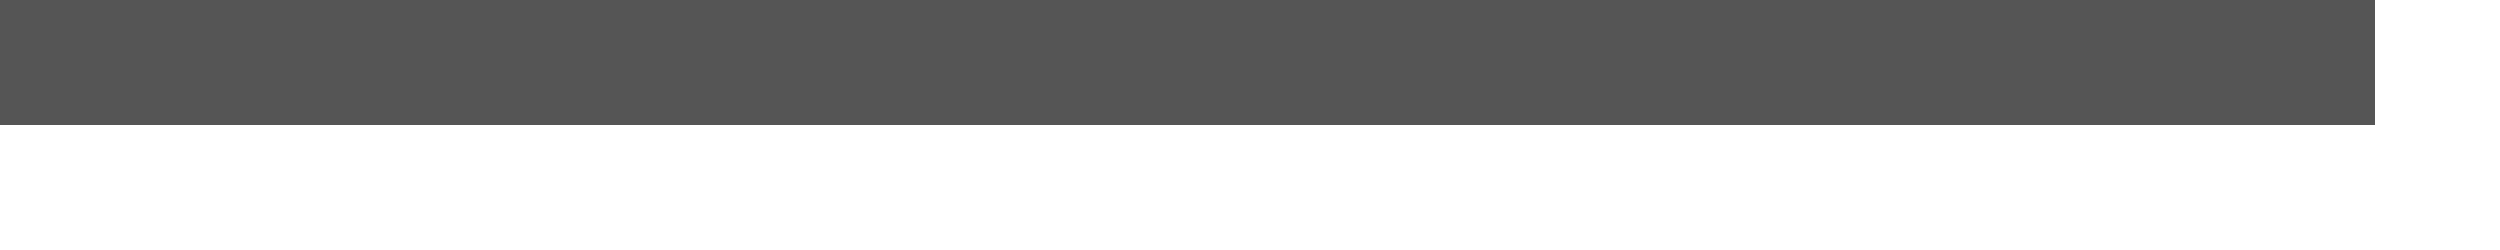
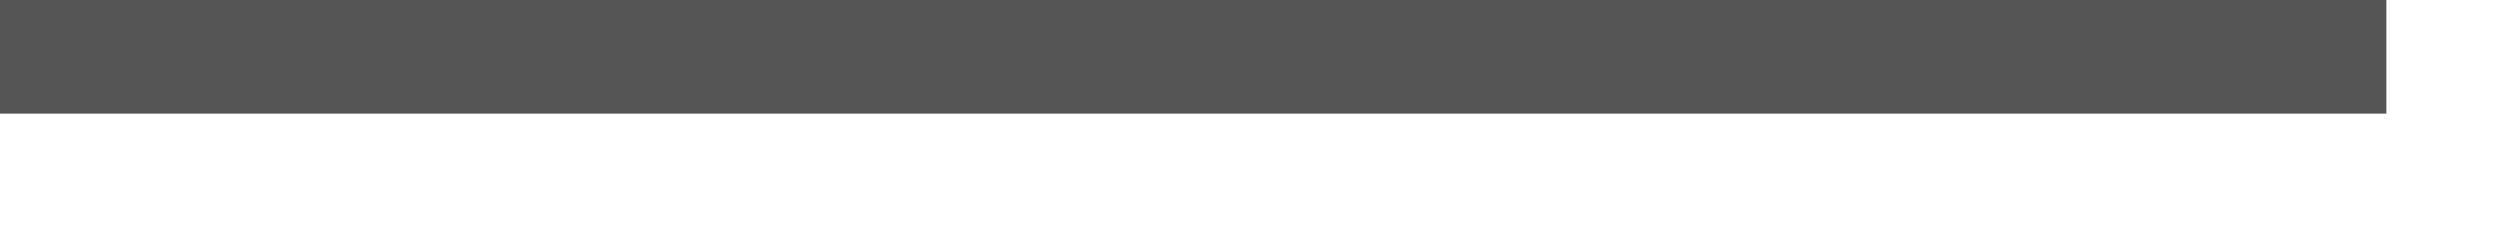
- <svg xmlns="http://www.w3.org/2000/svg" version="1.1" width="20px" height="2px">
-   <g transform="matrix(1 0 0 1 -216 -395 )">
-     <path d="M 216 395.5  L 235 395.5  " stroke-width="1" stroke="#555555" fill="none" />
+ <svg xmlns="http://www.w3.org/2000/svg" version="1.1" width="22px" height="2px">
+   <g transform="matrix(1 0 0 1 -203 -397 )">
+     <path d="M 203 397.5  L 224 397.5  " stroke-width="1" stroke="#555555" fill="none" />
  </g>
</svg>
